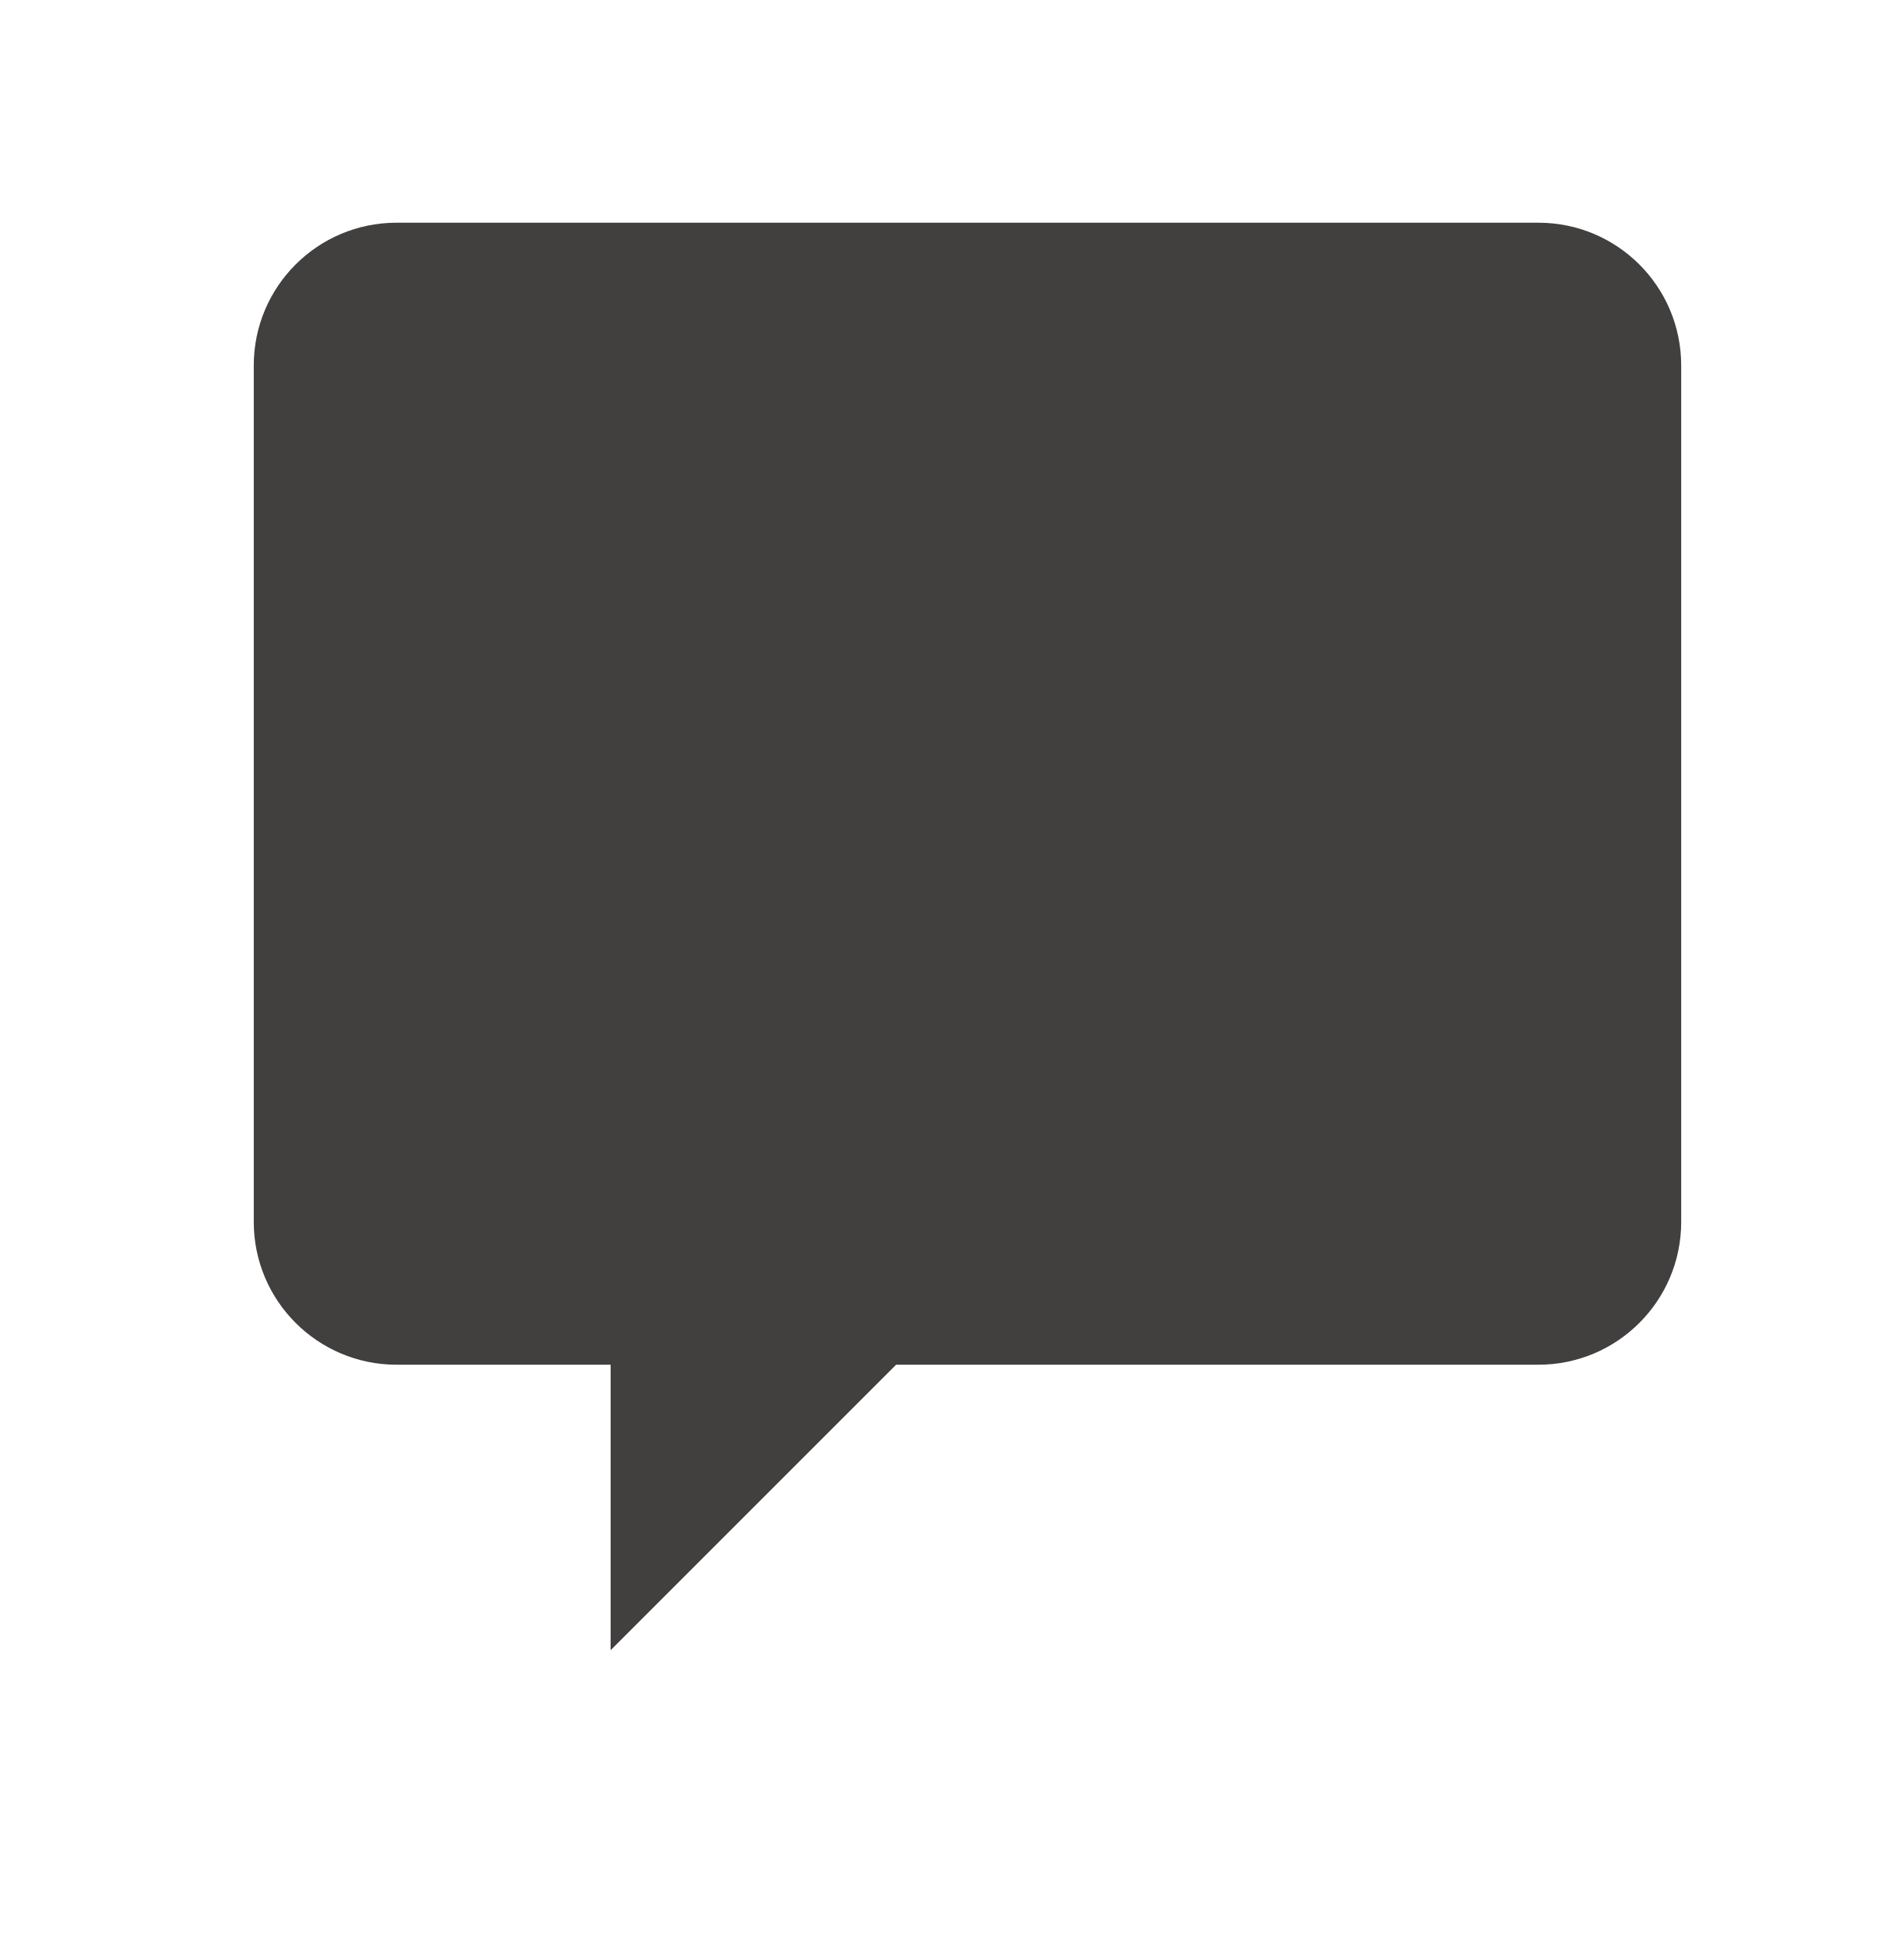
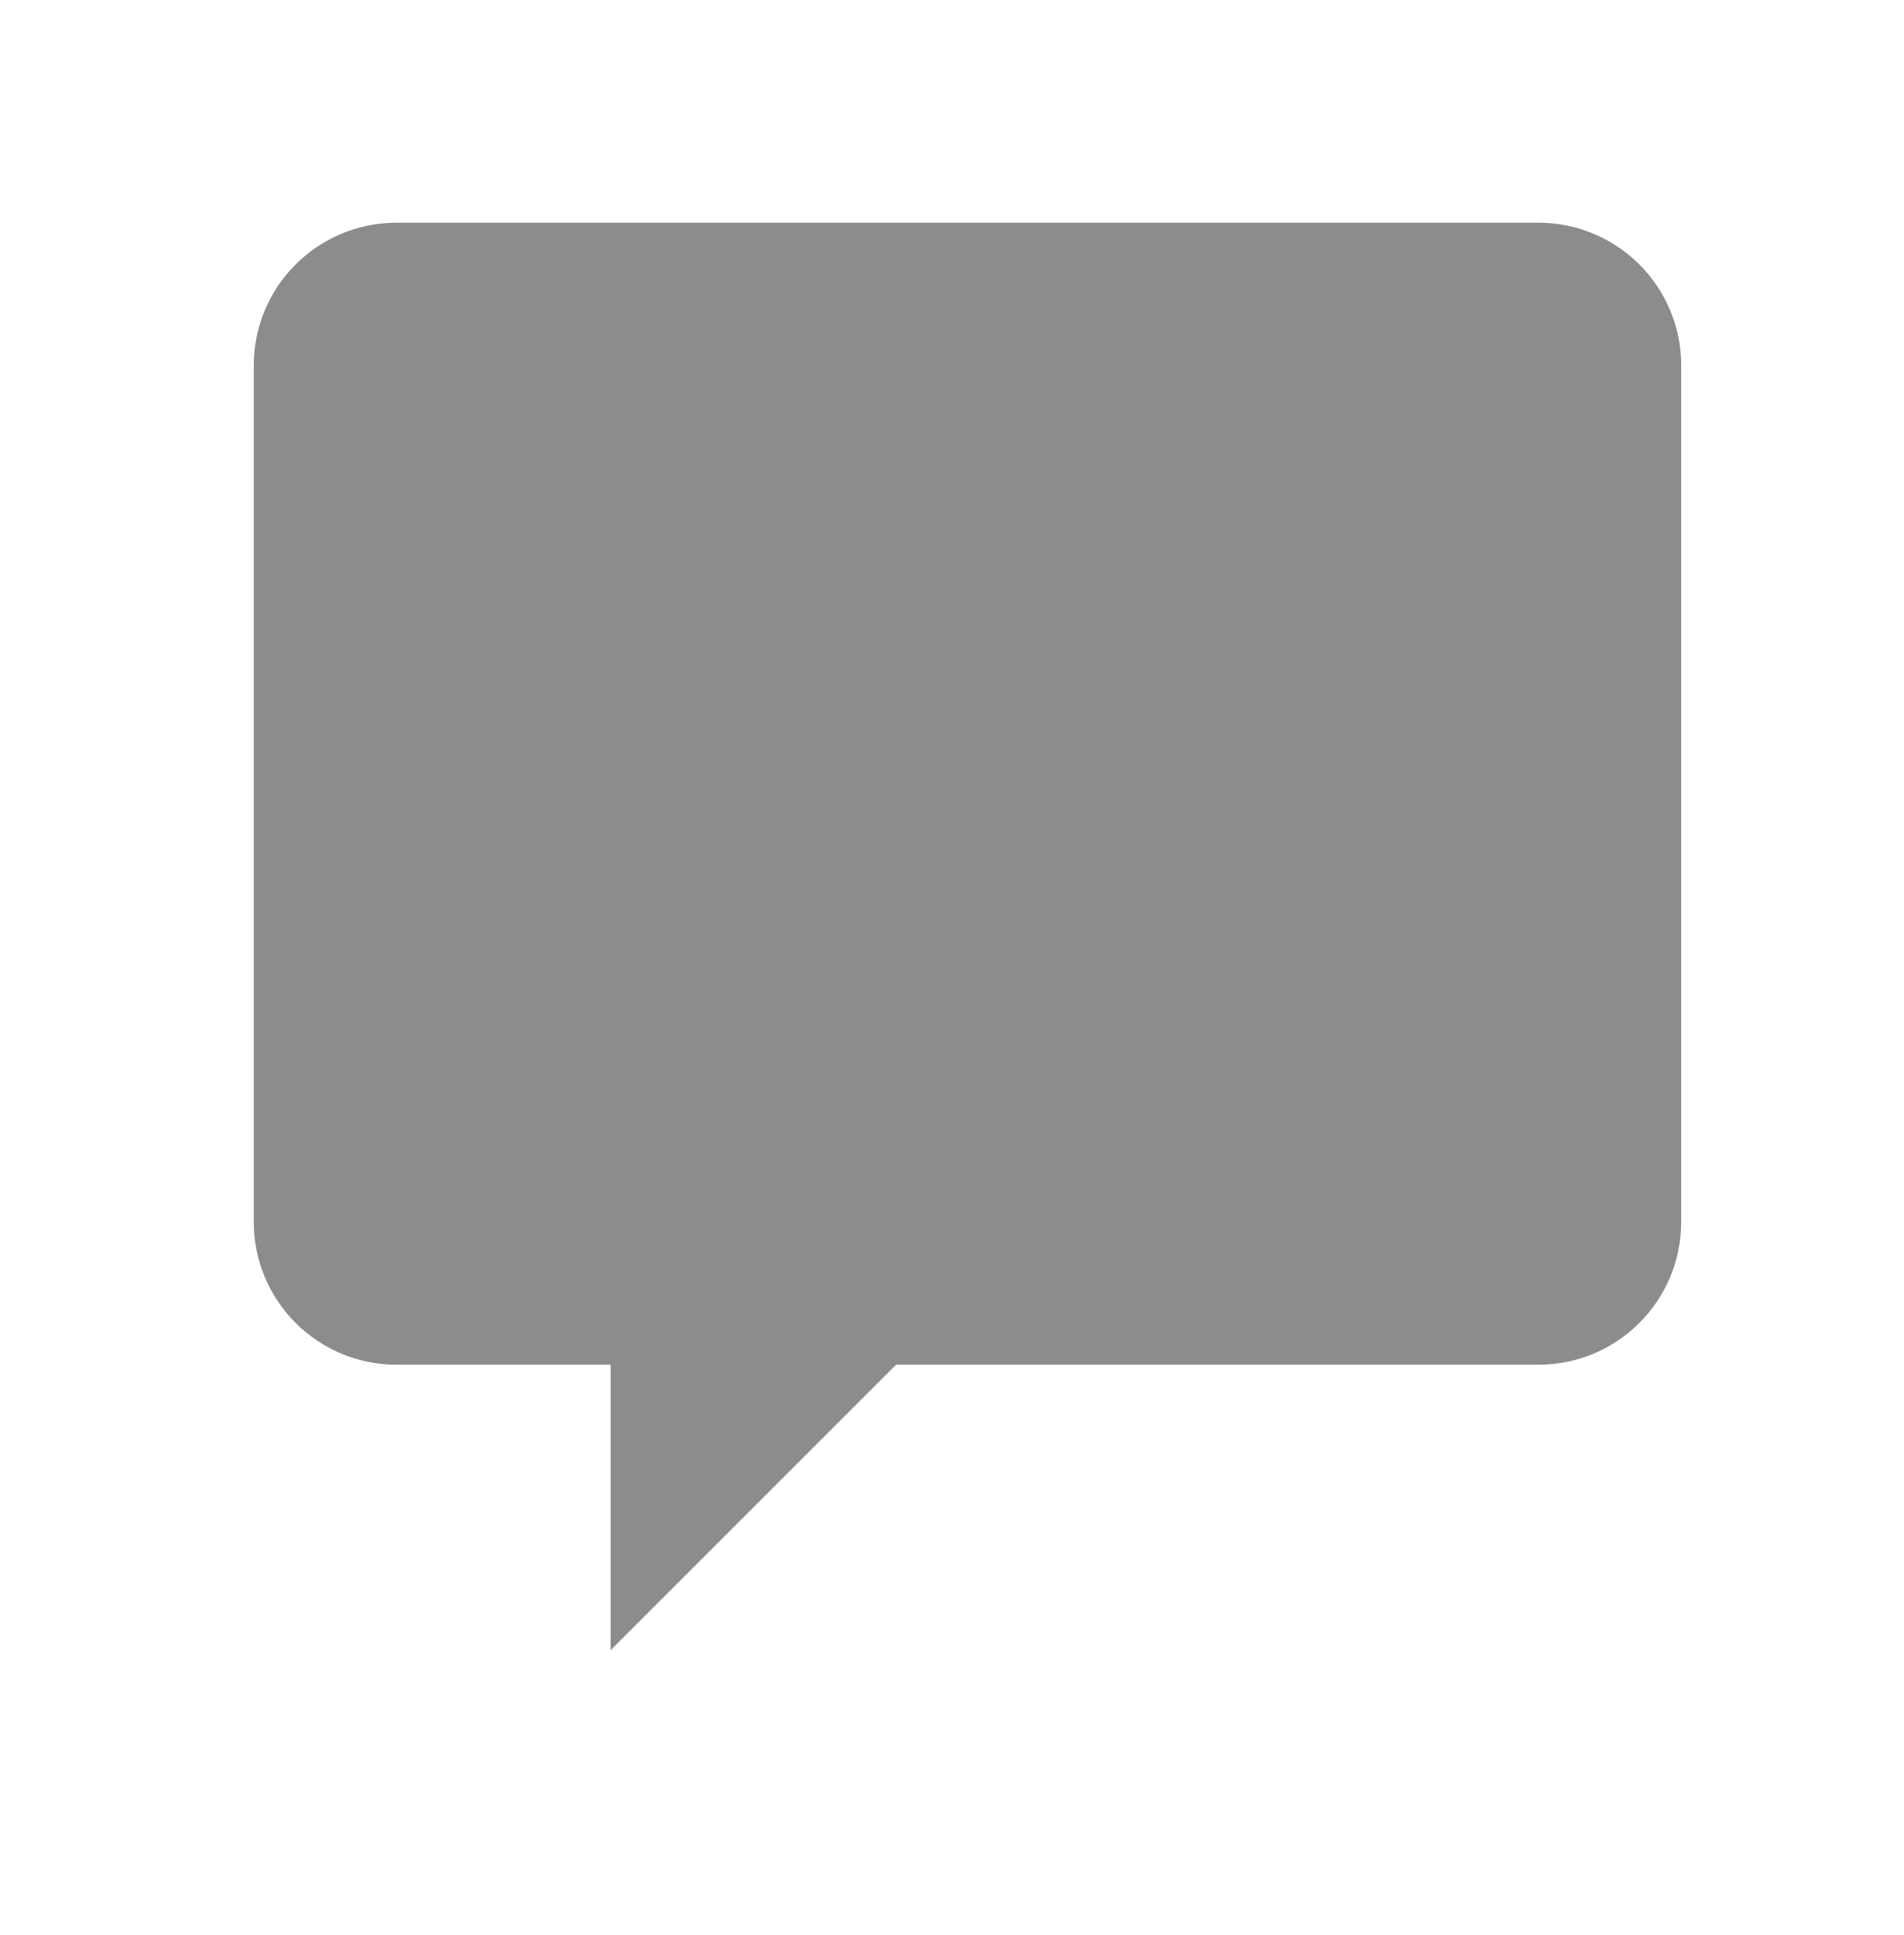
<svg xmlns="http://www.w3.org/2000/svg" width="60" height="61" viewBox="0 0 60 61" fill="none">
-   <path d="M12.5 7.021C10.016 7.021 8 9.035 8 11.521V38.522C8 41.005 10.016 43.022 12.5 43.022H19.25V52.022L28.25 43.022H48.5C50.986 43.022 53 41.005 53 38.522V11.521C53 9.035 50.986 7.021 48.5 7.021H12.5Z" fill="#423F3F" />
+   <path d="M12.5 7.021C10.016 7.021 8 9.035 8 11.521V38.522C8 41.005 10.016 43.022 12.5 43.022H19.25V52.022L28.25 43.022H48.5C50.986 43.022 53 41.005 53 38.522V11.521C53 9.035 50.986 7.021 48.5 7.021H12.5Z" fill="#423F3F" fill-opacity="0.6" />
</svg>
